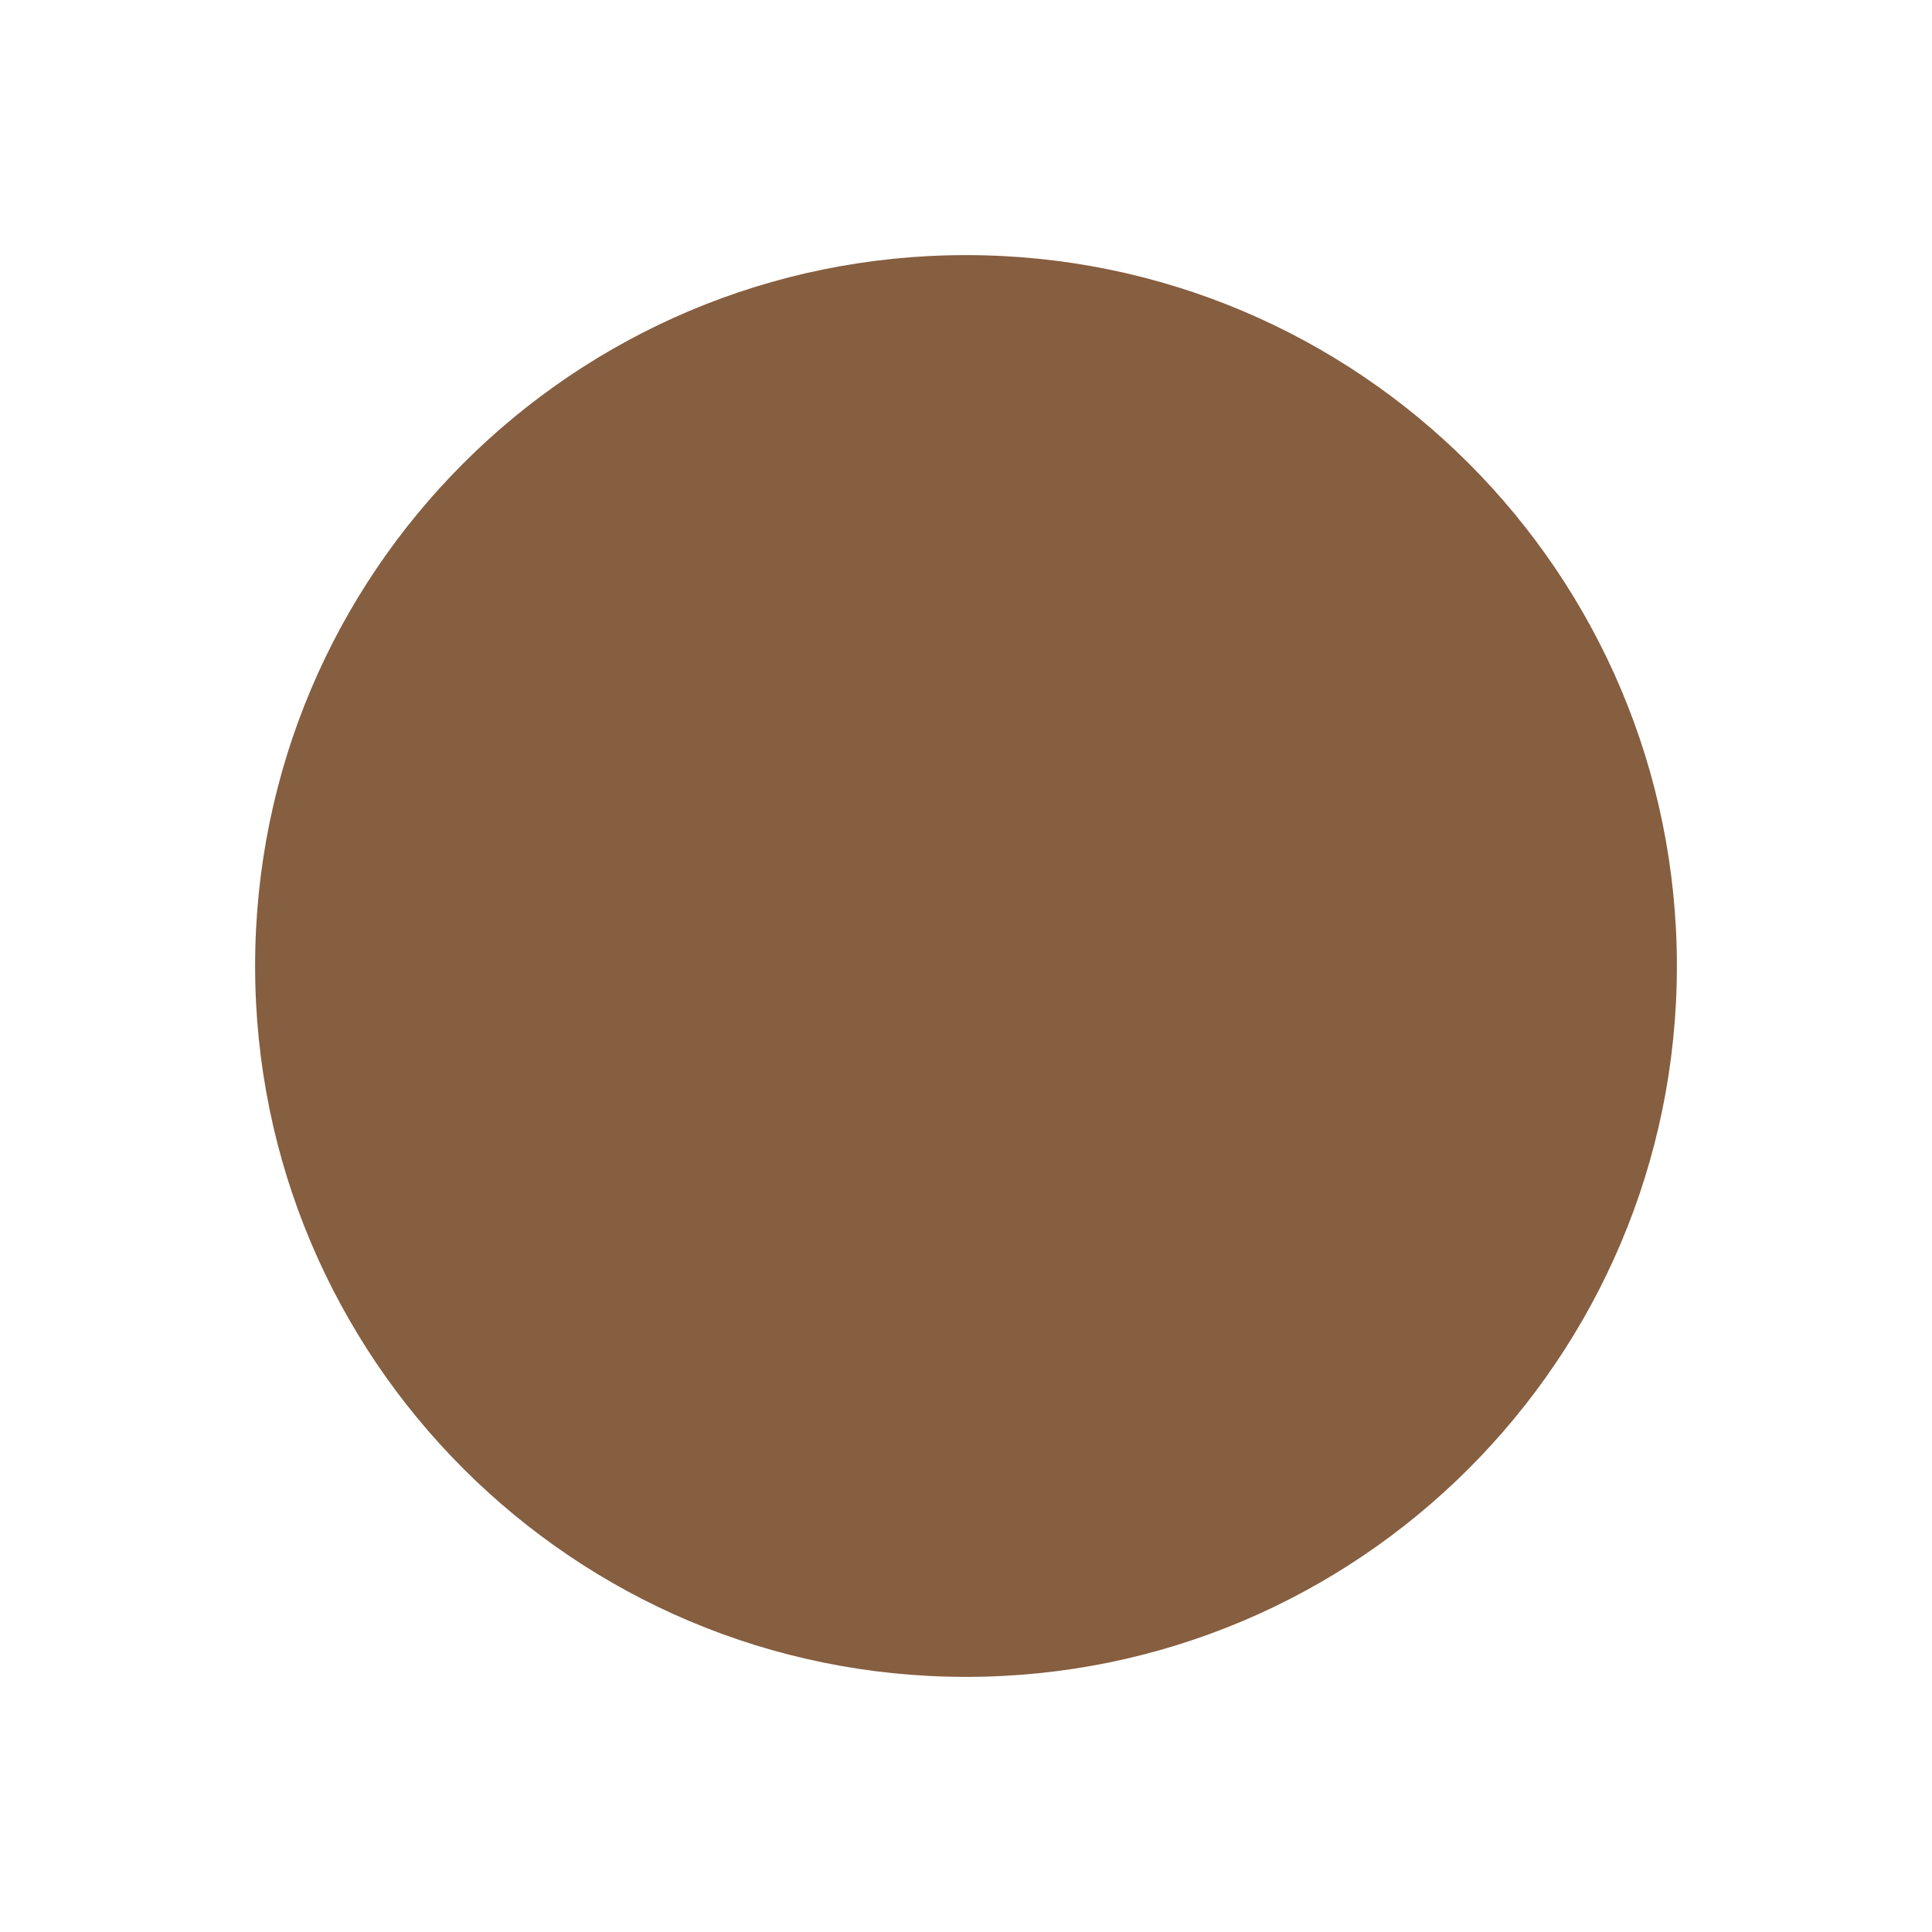
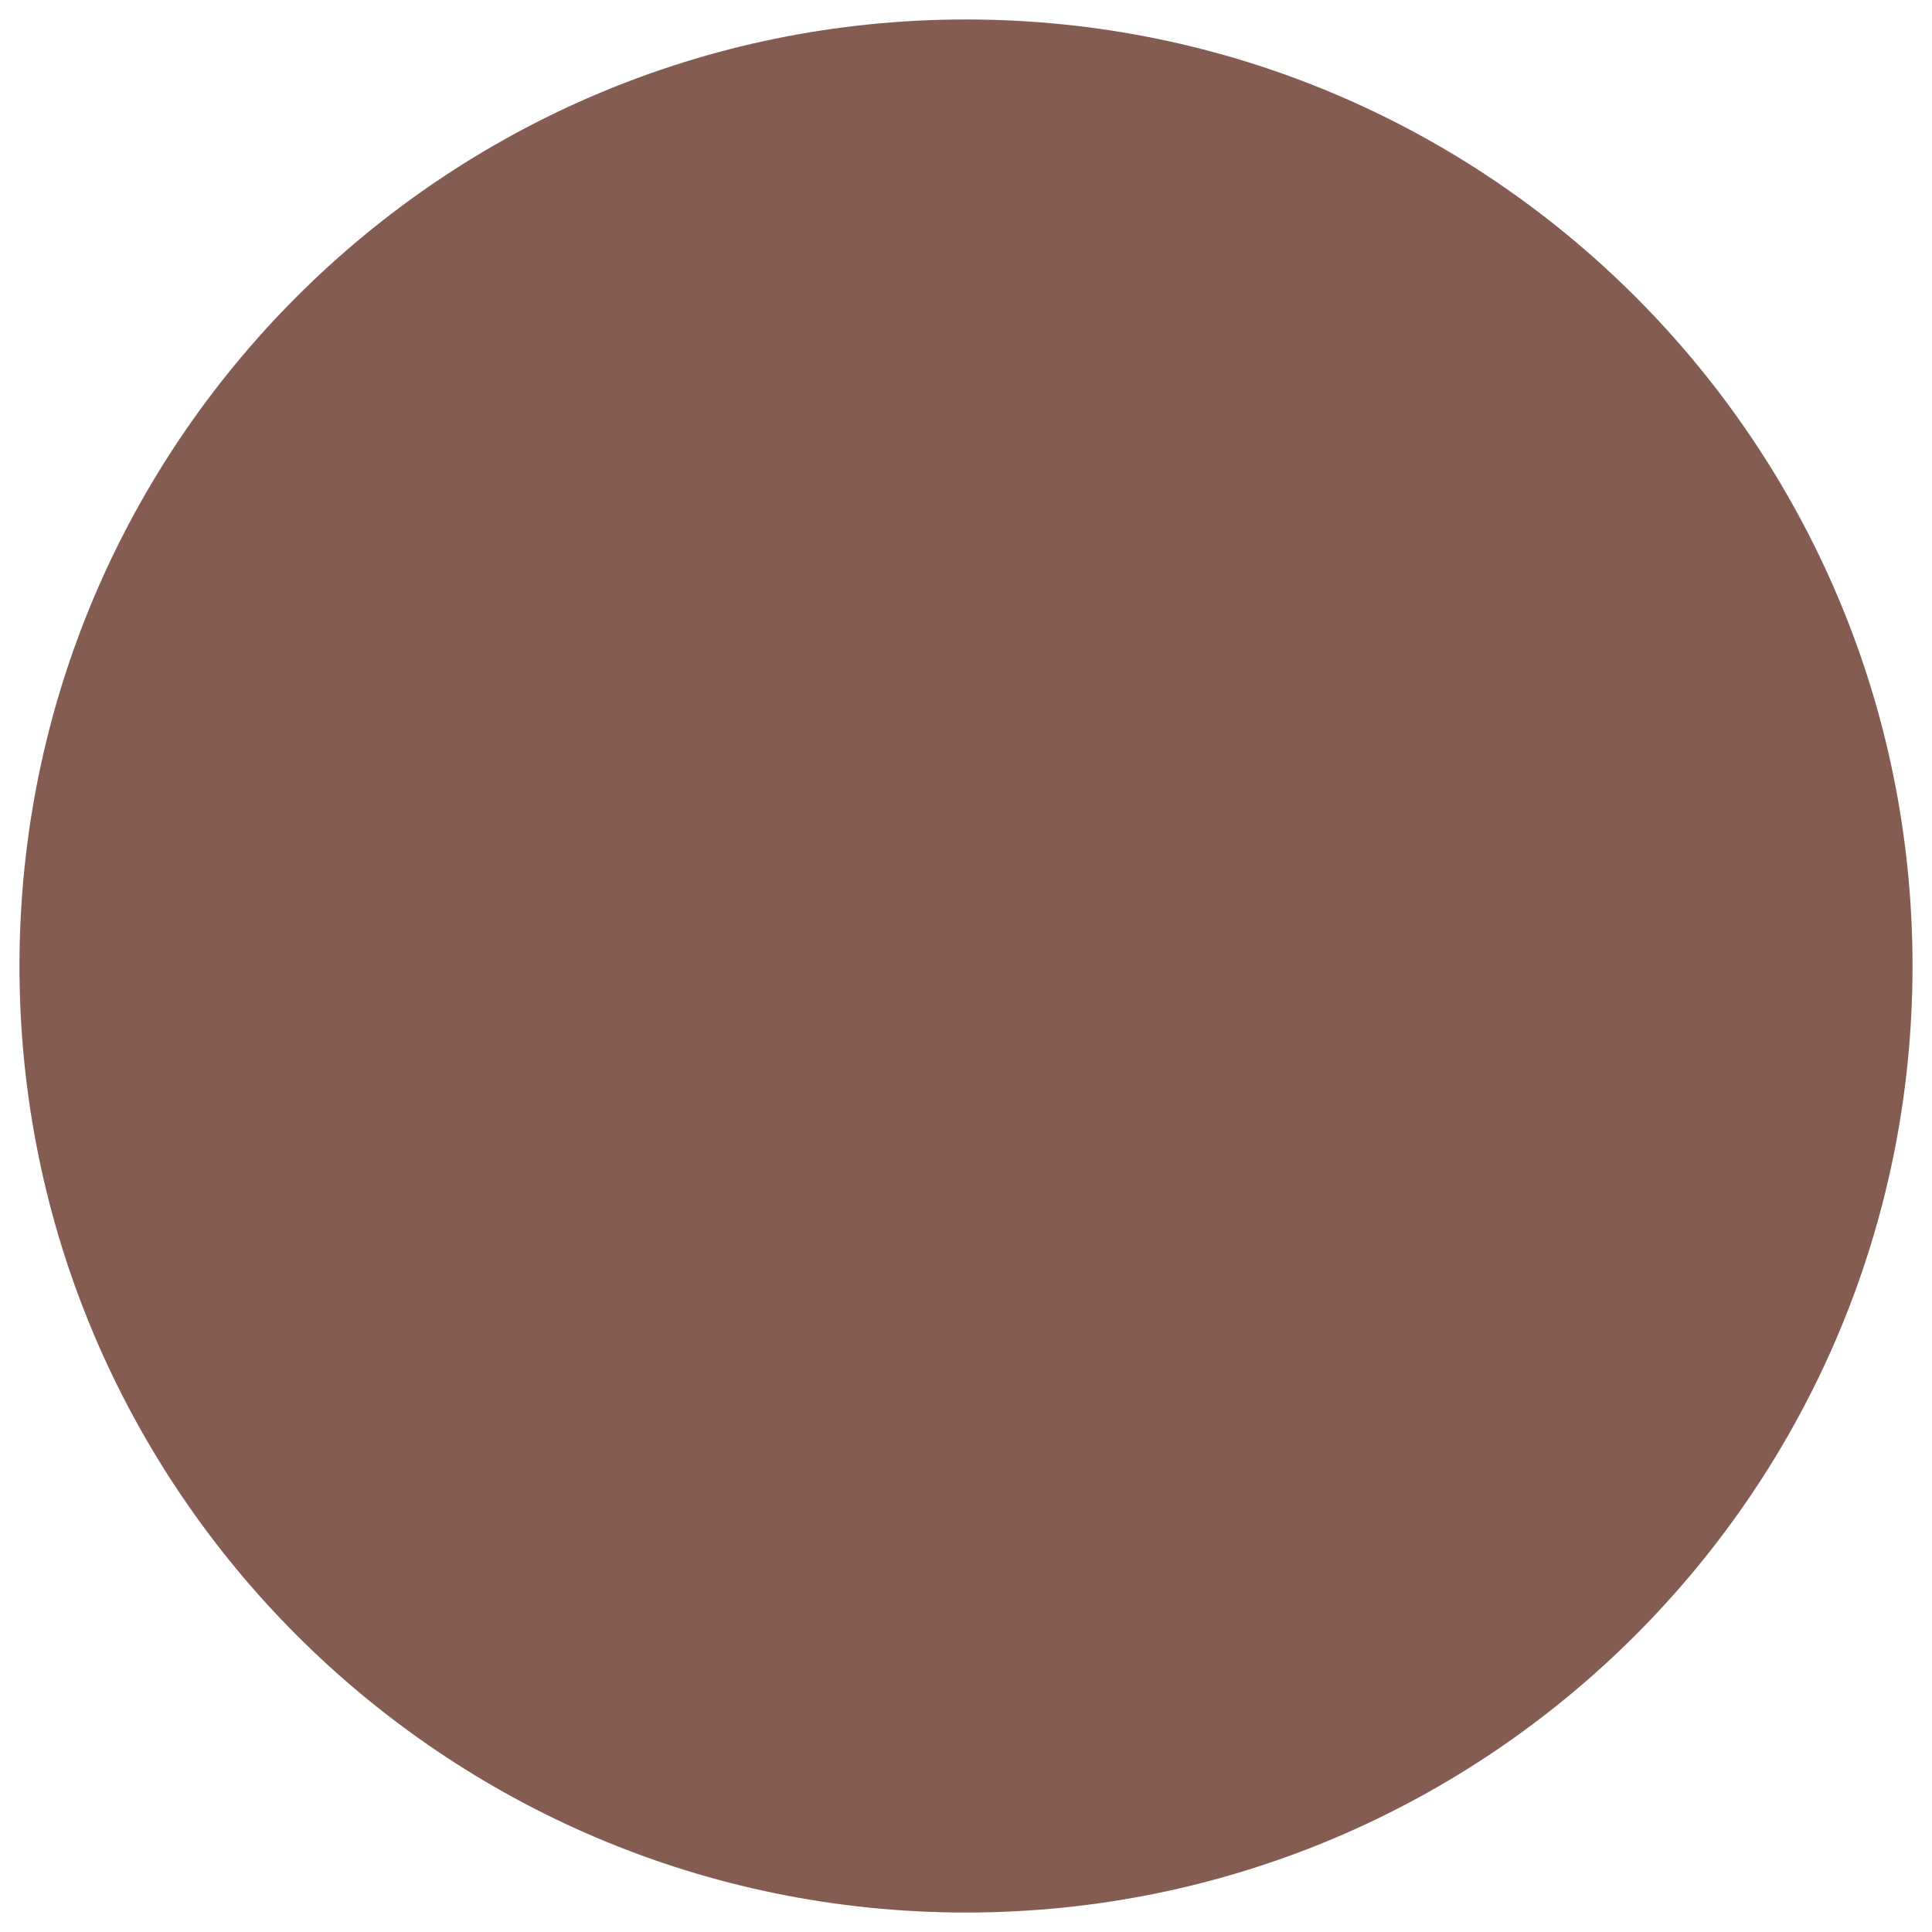
- <svg xmlns="http://www.w3.org/2000/svg" width="100%" height="100%" viewBox="0 0 128 128" version="1.1" xml:space="preserve" style="fill-rule:evenodd;clip-rule:evenodd;stroke-linejoin:round;stroke-miterlimit:1.414;">
-   <circle cx="64" cy="64" r="47.098" style="fill:rgb(134,94,64);" />
+ <svg xmlns="http://www.w3.org/2000/svg" width="100%" height="100%" viewBox="0 0 128 128" version="1.1" xml:space="preserve" style="fill-rule:evenodd;clip-rule:evenodd;stroke-linejoin:round;stroke-miterlimit:2;">
+   <path d="M126.71,64C126.71,98.63 98.64,126.71 64,126.71C29.37,126.71 1.29,98.63 1.29,64C1.29,29.36 29.37,1.29 64,1.29C98.64,1.29 126.71,29.36 126.71,64Z" style="fill:rgb(133,92,82);fill-rule:nonzero;" />
</svg>
